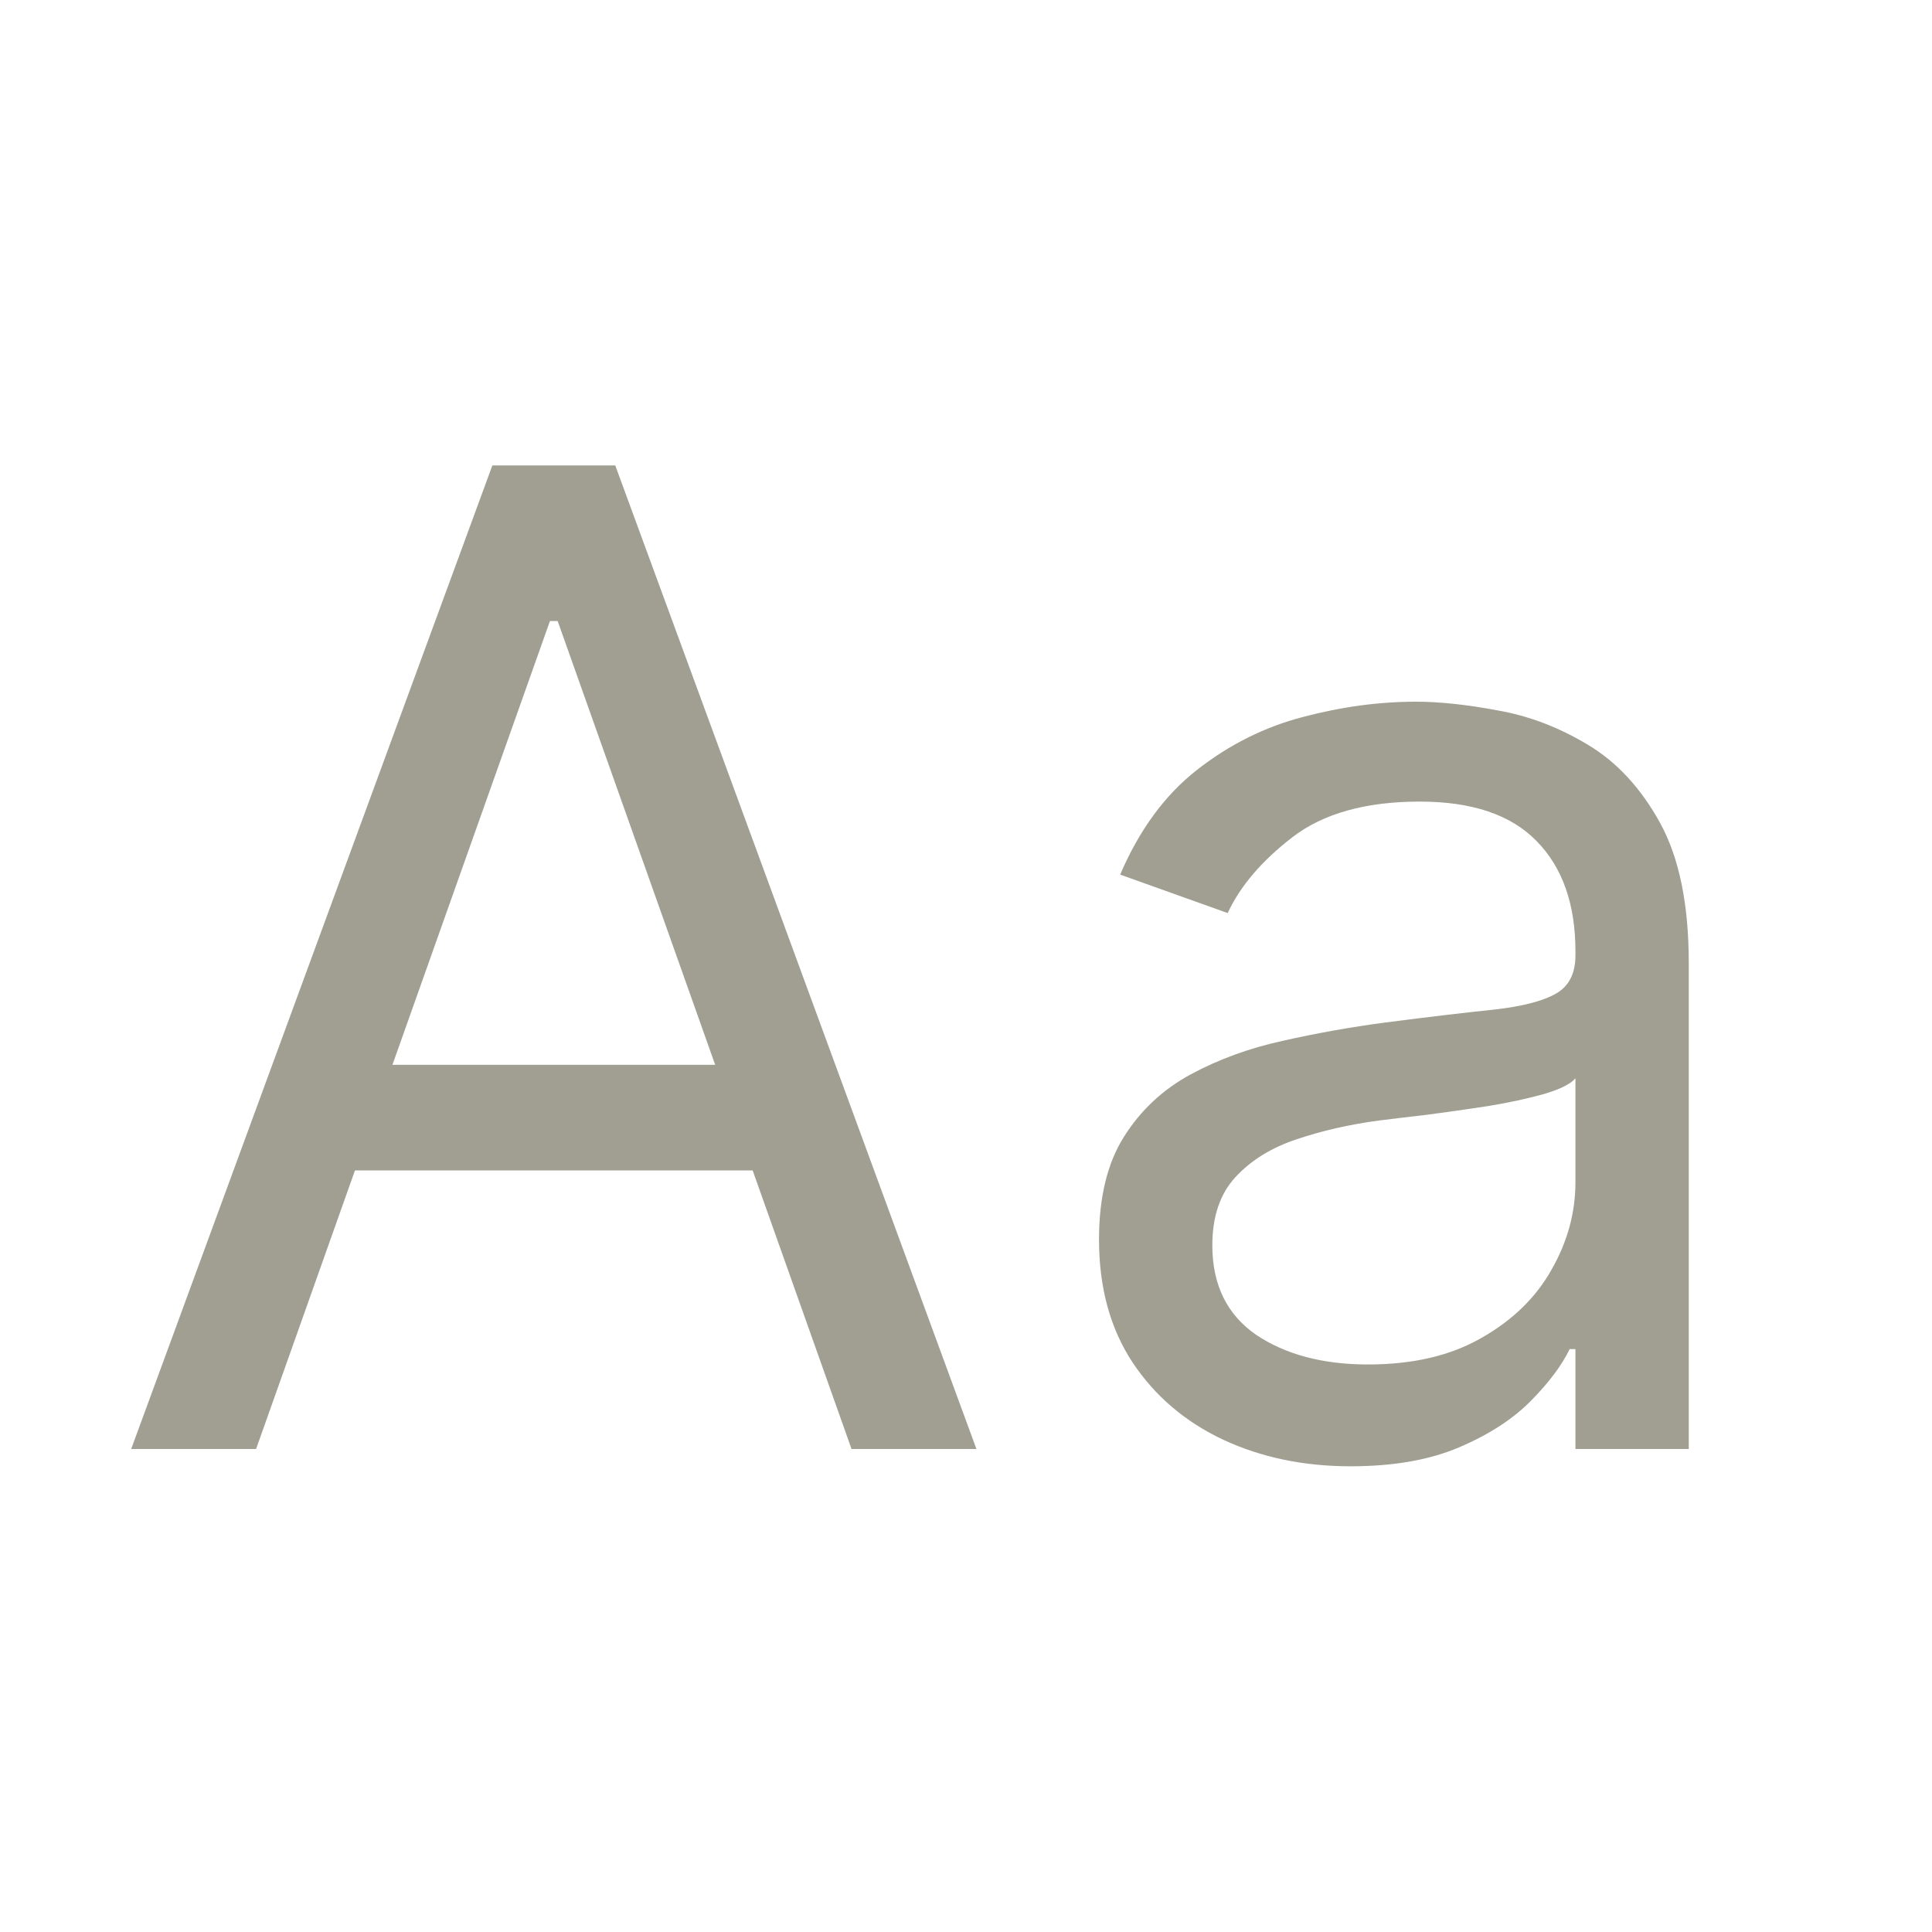
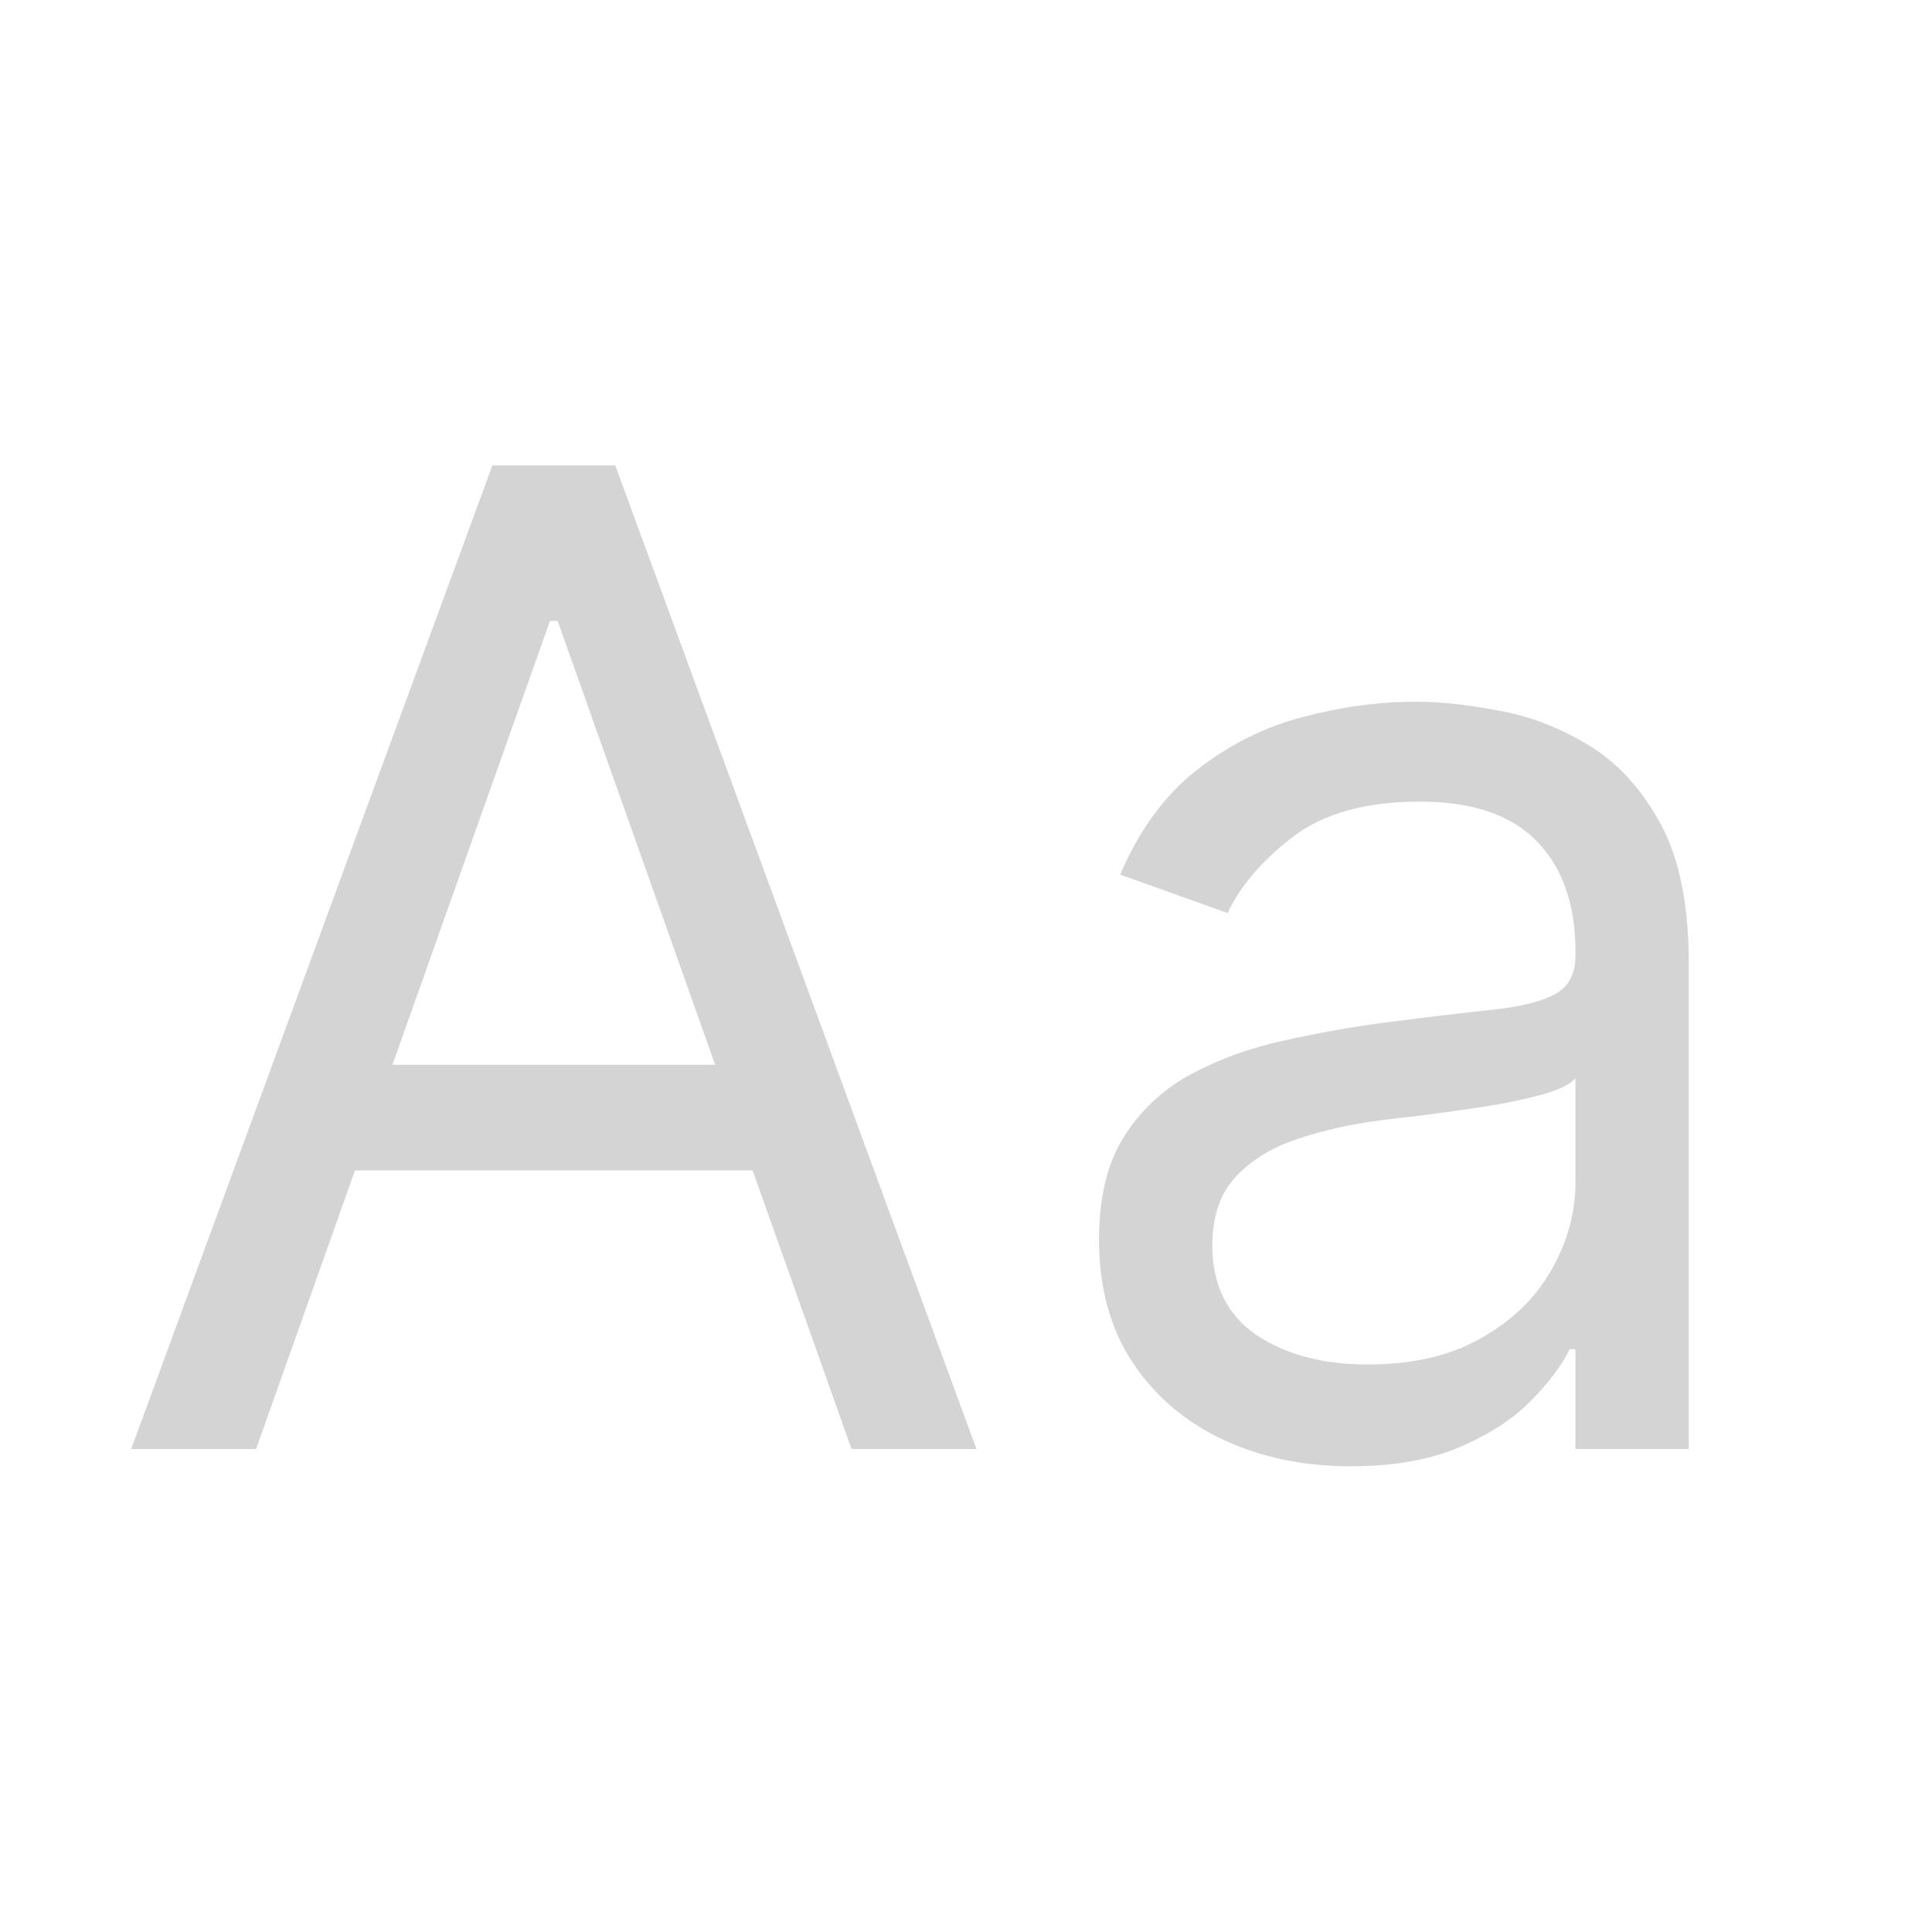
<svg xmlns="http://www.w3.org/2000/svg" width="20" height="20" viewBox="0 0 20 20" fill="none">
-   <path d="M13.982 15.179C13.498 15.179 13.059 15.088 12.665 14.905C12.27 14.72 11.957 14.453 11.725 14.105C11.493 13.754 11.377 13.329 11.377 12.832C11.377 12.395 11.463 12.04 11.635 11.768C11.808 11.493 12.038 11.278 12.326 11.122C12.615 10.966 12.933 10.85 13.281 10.774C13.632 10.695 13.985 10.632 14.34 10.585C14.804 10.525 15.18 10.481 15.469 10.451C15.76 10.418 15.972 10.363 16.105 10.287C16.241 10.211 16.309 10.078 16.309 9.889V9.849C16.309 9.359 16.174 8.978 15.906 8.706C15.641 8.434 15.238 8.298 14.698 8.298C14.138 8.298 13.699 8.421 13.38 8.666C13.062 8.911 12.838 9.173 12.709 9.452L11.596 9.054C11.794 8.59 12.06 8.229 12.391 7.97C12.726 7.708 13.09 7.526 13.485 7.423C13.883 7.317 14.274 7.264 14.658 7.264C14.903 7.264 15.185 7.294 15.503 7.354C15.825 7.41 16.135 7.528 16.433 7.707C16.735 7.886 16.985 8.156 17.184 8.517C17.383 8.878 17.482 9.362 17.482 9.969V15H16.309V13.966H16.249C16.169 14.132 16.037 14.309 15.851 14.498C15.666 14.687 15.419 14.848 15.111 14.98C14.802 15.113 14.426 15.179 13.982 15.179ZM14.161 14.125C14.625 14.125 15.016 14.034 15.334 13.851C15.656 13.669 15.898 13.434 16.06 13.146C16.226 12.857 16.309 12.554 16.309 12.236V11.162C16.259 11.222 16.15 11.276 15.98 11.326C15.815 11.372 15.623 11.414 15.404 11.45C15.188 11.483 14.978 11.513 14.772 11.54C14.57 11.563 14.406 11.583 14.28 11.599C13.975 11.639 13.69 11.704 13.425 11.793C13.163 11.88 12.951 12.01 12.789 12.186C12.63 12.358 12.55 12.594 12.55 12.892C12.55 13.3 12.701 13.608 13.002 13.817C13.307 14.022 13.694 14.125 14.161 14.125Z" fill="#a09f92" />
-   <path d="M2.651 15H1.358L5.097 4.818H6.369L10.108 15H8.815L5.773 6.429H5.693L2.651 15ZM3.128 11.023H8.338V12.116H3.128V11.023Z" fill="#a09f92" />
+   <path d="M13.982 15.179C13.498 15.179 13.059 15.088 12.665 14.905C12.27 14.72 11.957 14.453 11.725 14.105C11.493 13.754 11.377 13.329 11.377 12.832C11.377 12.395 11.463 12.04 11.635 11.768C11.808 11.493 12.038 11.278 12.326 11.122C12.615 10.966 12.933 10.85 13.281 10.774C13.632 10.695 13.985 10.632 14.34 10.585C14.804 10.525 15.18 10.481 15.469 10.451C15.76 10.418 15.972 10.363 16.105 10.287C16.241 10.211 16.309 10.078 16.309 9.889V9.849C16.309 9.359 16.174 8.978 15.906 8.706C15.641 8.434 15.238 8.298 14.698 8.298C14.138 8.298 13.699 8.421 13.38 8.666C13.062 8.911 12.838 9.173 12.709 9.452L11.596 9.054C11.794 8.59 12.06 8.229 12.391 7.97C12.726 7.708 13.09 7.526 13.485 7.423C13.883 7.317 14.274 7.264 14.658 7.264C14.903 7.264 15.185 7.294 15.503 7.354C15.825 7.41 16.135 7.528 16.433 7.707C16.735 7.886 16.985 8.156 17.184 8.517C17.383 8.878 17.482 9.362 17.482 9.969V15H16.309V13.966H16.249C16.169 14.132 16.037 14.309 15.851 14.498C15.666 14.687 15.419 14.848 15.111 14.98C14.802 15.113 14.426 15.179 13.982 15.179ZM14.161 14.125C14.625 14.125 15.016 14.034 15.334 13.851C15.656 13.669 15.898 13.434 16.06 13.146C16.226 12.857 16.309 12.554 16.309 12.236V11.162C16.259 11.222 16.15 11.276 15.98 11.326C15.815 11.372 15.623 11.414 15.404 11.45C15.188 11.483 14.978 11.513 14.772 11.54C14.57 11.563 14.406 11.583 14.28 11.599C13.975 11.639 13.69 11.704 13.425 11.793C13.163 11.88 12.951 12.01 12.789 12.186C12.63 12.358 12.55 12.594 12.55 12.892C12.55 13.3 12.701 13.608 13.002 13.817C13.307 14.022 13.694 14.125 14.161 14.125Z" fill="#D4D4D4" />
+   <path d="M2.651 15H1.358L5.097 4.818H6.369L10.108 15H8.815L5.773 6.429H5.693L2.651 15ZM3.128 11.023H8.338V12.116H3.128V11.023Z" fill="#D4D4D4" />
</svg>
